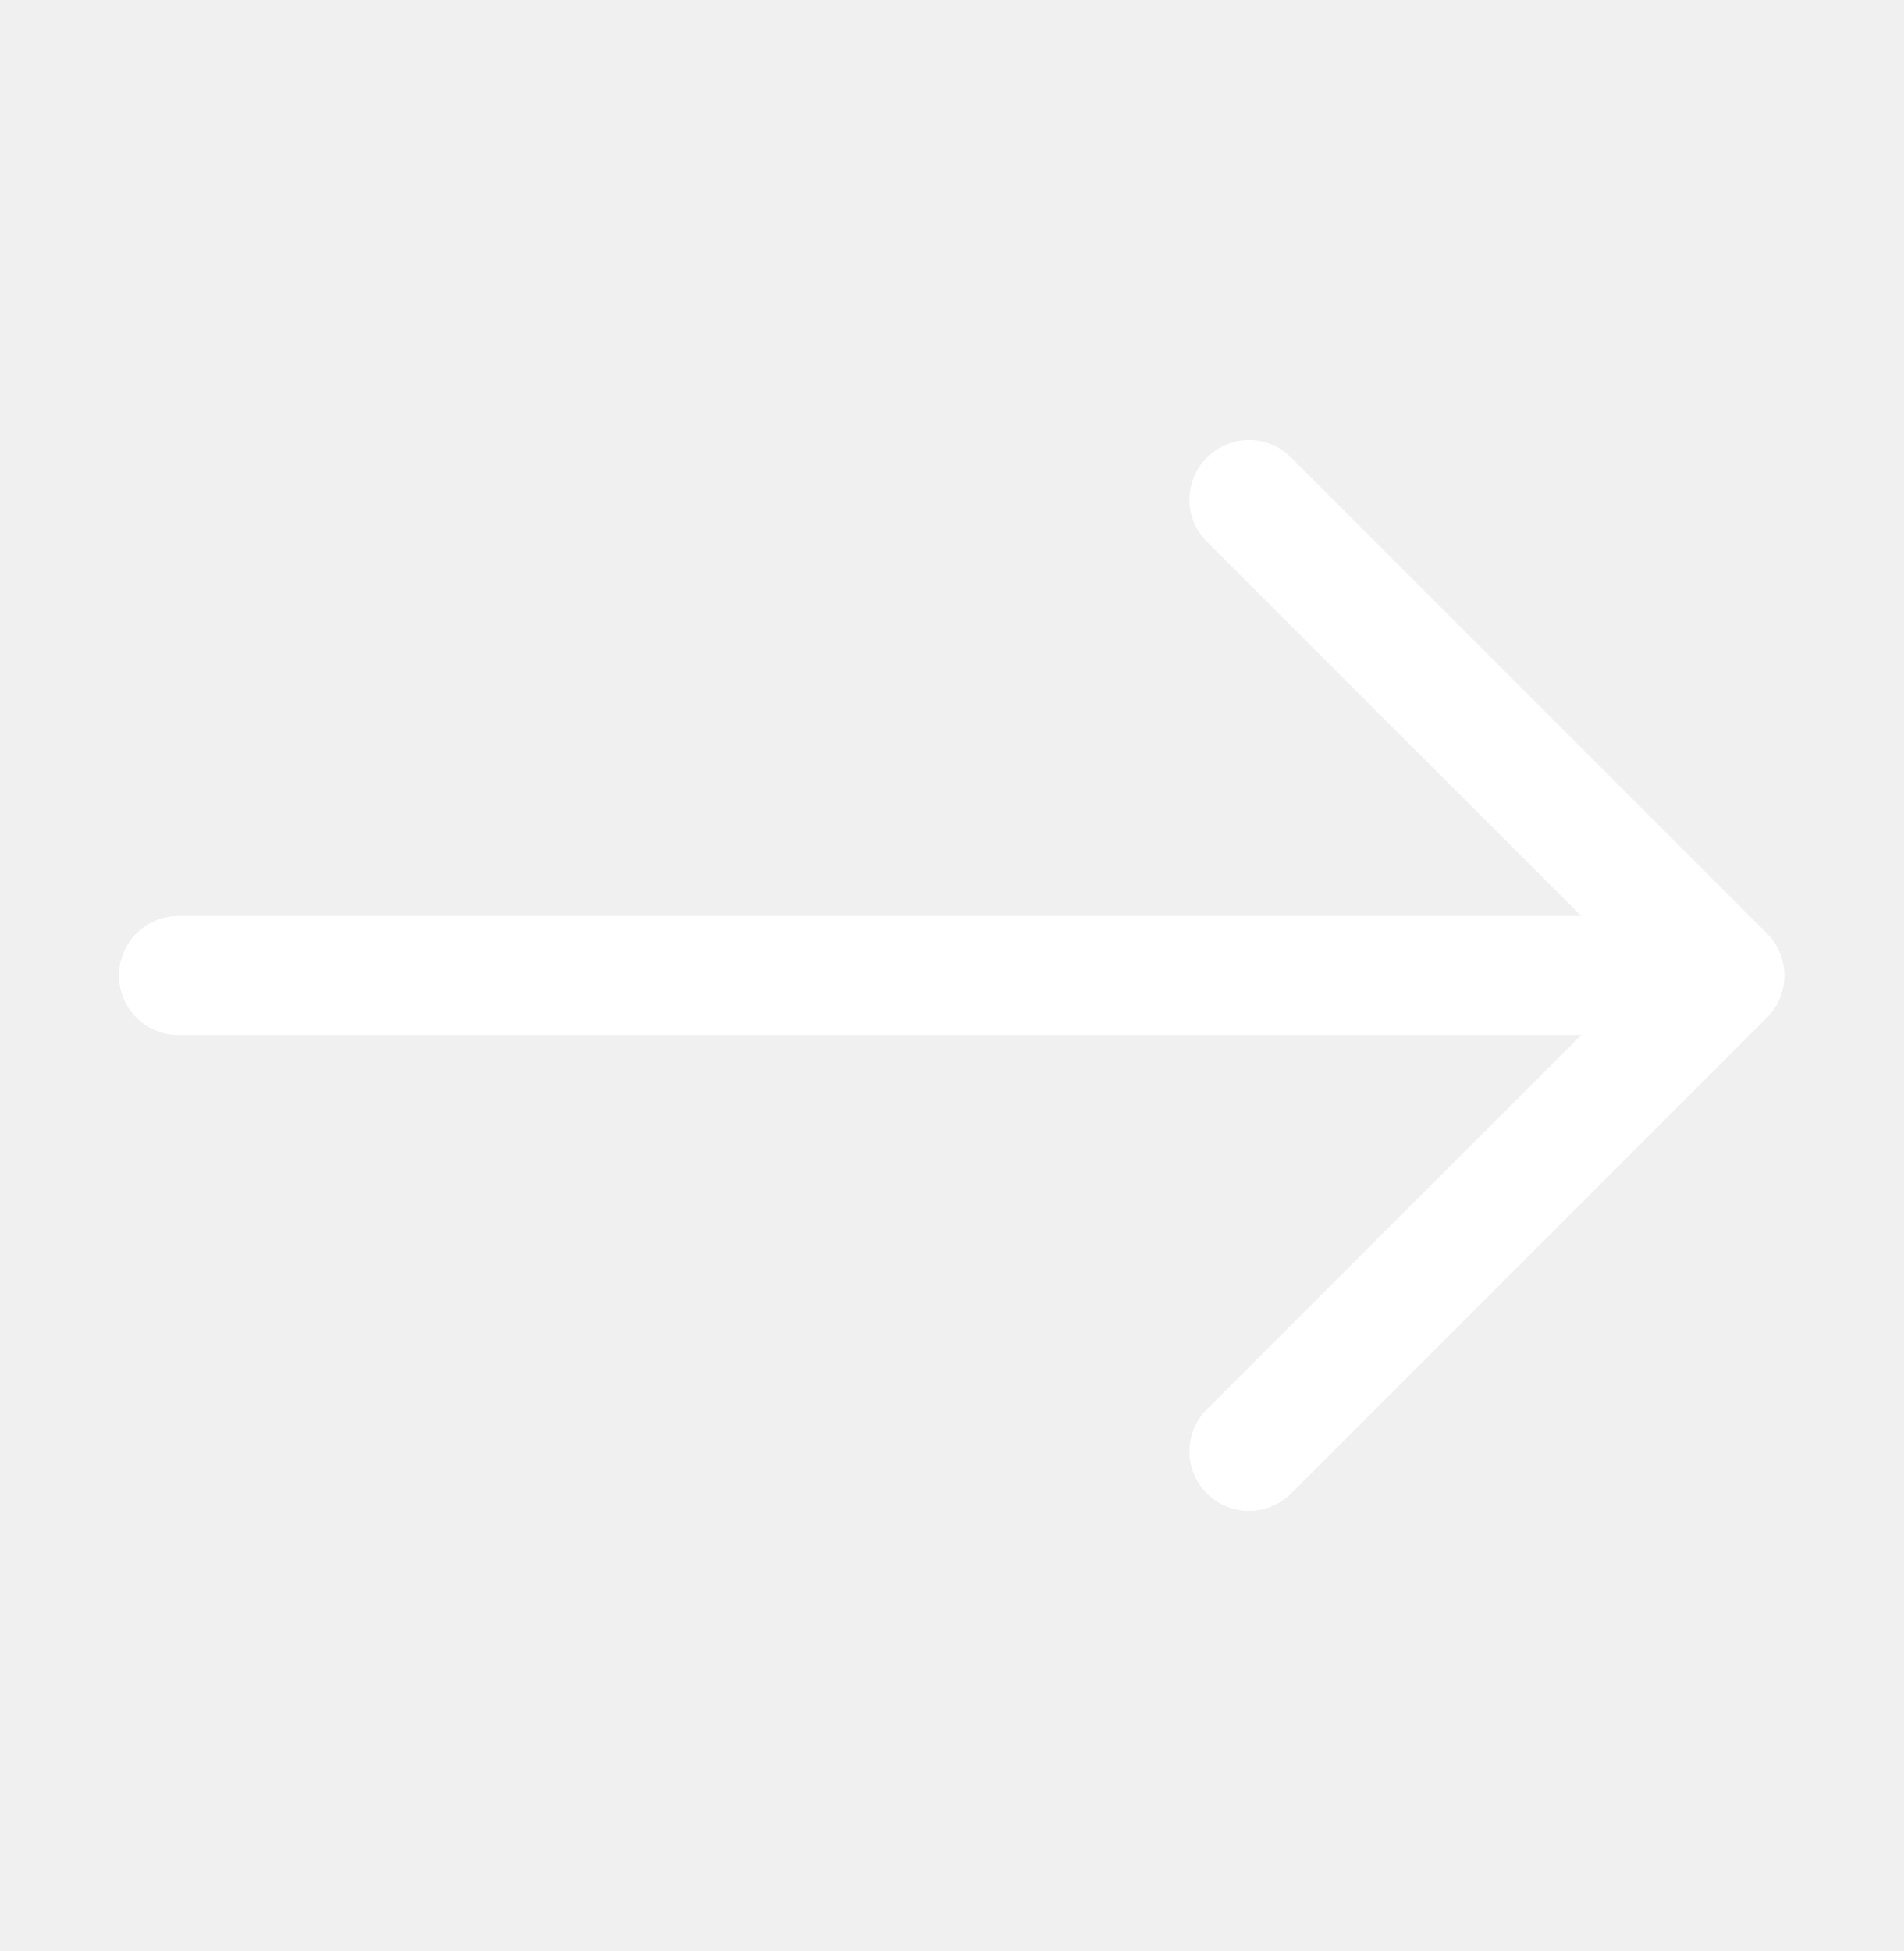
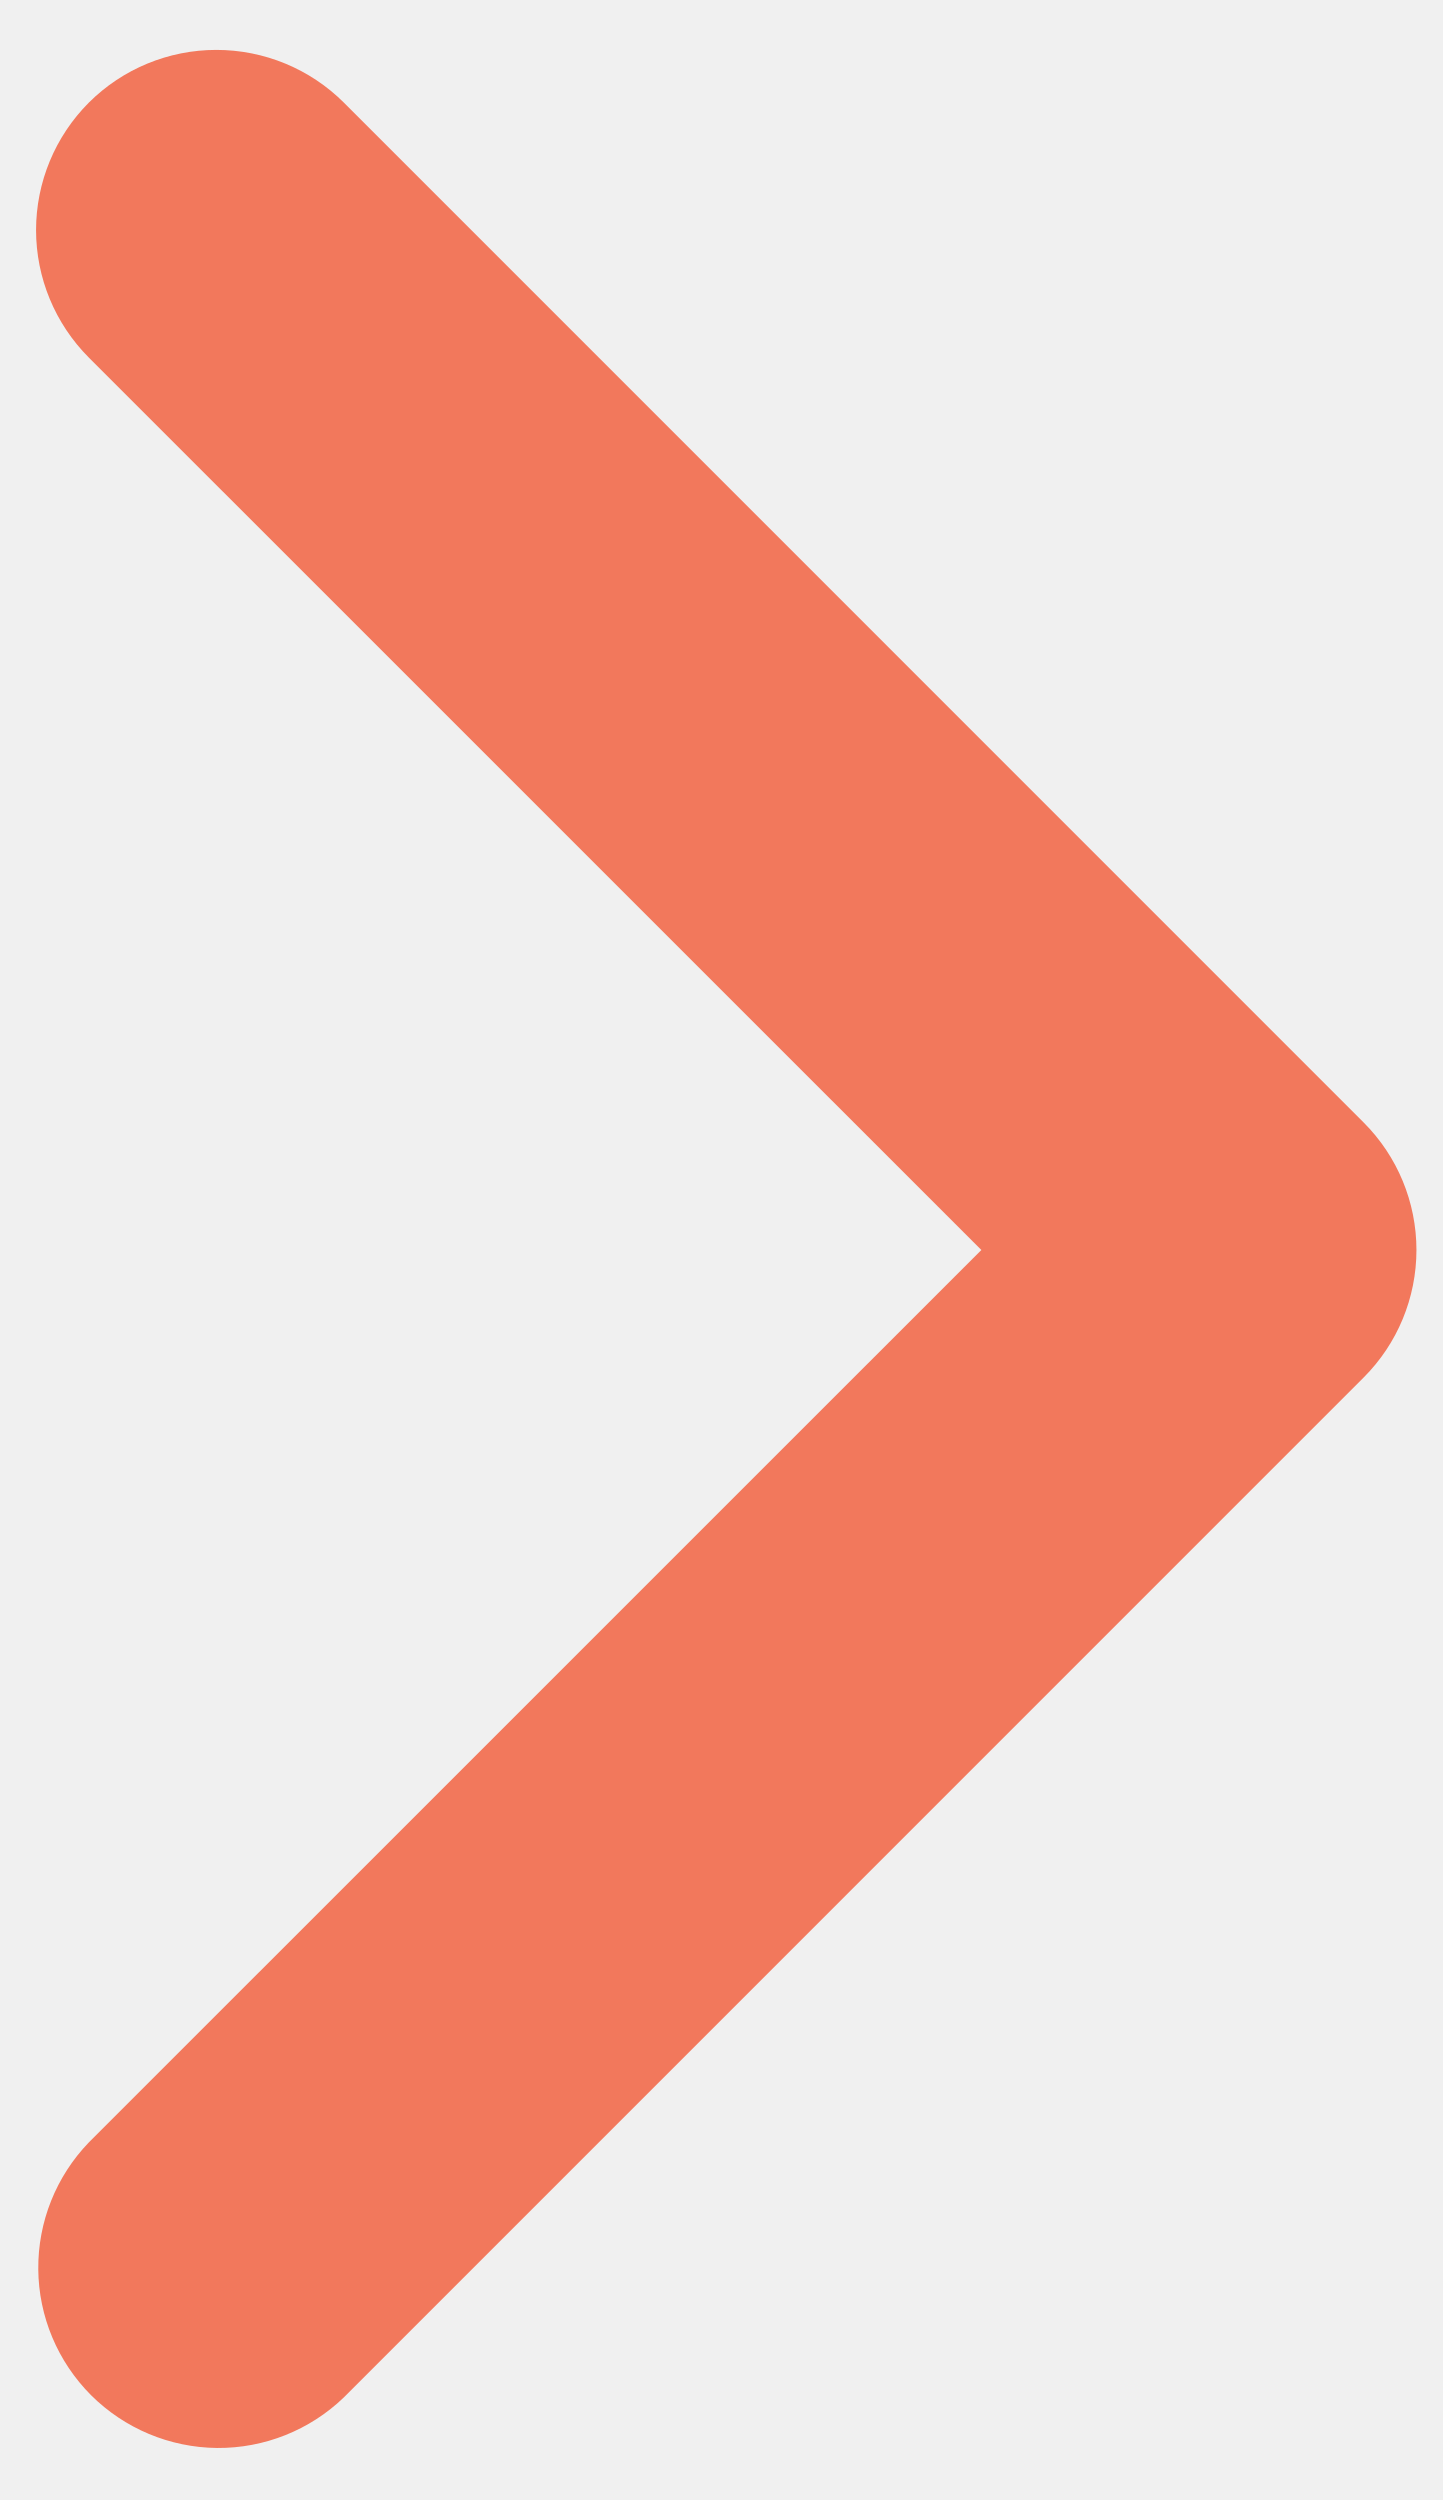
- <svg xmlns="http://www.w3.org/2000/svg" width="40" height="41" viewBox="0 0 40 41" fill="none">
-   <path fill-rule="evenodd" clip-rule="evenodd" d="M2.5 20.5C2.5 20.169 2.632 19.851 2.866 19.616C3.101 19.382 3.418 19.25 3.75 19.25H33.233L25.365 11.385C25.13 11.15 24.998 10.832 24.998 10.5C24.998 10.168 25.13 9.85 25.365 9.615C25.6 9.38 25.918 9.248 26.25 9.248C26.582 9.248 26.9 9.38 27.135 9.615L37.135 19.615C37.251 19.731 37.344 19.869 37.407 20.021C37.47 20.173 37.502 20.336 37.502 20.5C37.502 20.664 37.47 20.827 37.407 20.979C37.344 21.131 37.251 21.269 37.135 21.385L27.135 31.385C26.9 31.62 26.582 31.752 26.25 31.752C25.918 31.752 25.6 31.62 25.365 31.385C25.13 31.15 24.998 30.832 24.998 30.5C24.998 30.168 25.13 29.85 25.365 29.615L33.233 21.75H3.75C3.418 21.75 3.101 21.618 2.866 21.384C2.632 21.149 2.5 20.831 2.5 20.5V20.5Z" fill="white" />
+ <svg xmlns="http://www.w3.org/2000/svg" width="15" height="26" viewBox="0 0 15 26" fill="none">
+   <path d="M0.924 1.067C0.573 1.419 0.375 1.896 0.375 2.393C0.375 2.89 0.573 3.367 0.924 3.719L10.206 13L0.924 22.281C0.583 22.635 0.394 23.108 0.398 23.6C0.402 24.092 0.6 24.562 0.947 24.91C1.295 25.257 1.765 25.454 2.257 25.459C2.748 25.463 3.222 25.274 3.576 24.933L14.182 14.326C14.534 13.974 14.731 13.497 14.731 13C14.731 12.503 14.534 12.026 14.182 11.674L3.576 1.067C3.224 0.716 2.747 0.519 2.25 0.519C1.753 0.519 1.276 0.716 0.924 1.067Z" fill="#F2785C" />
</svg>
